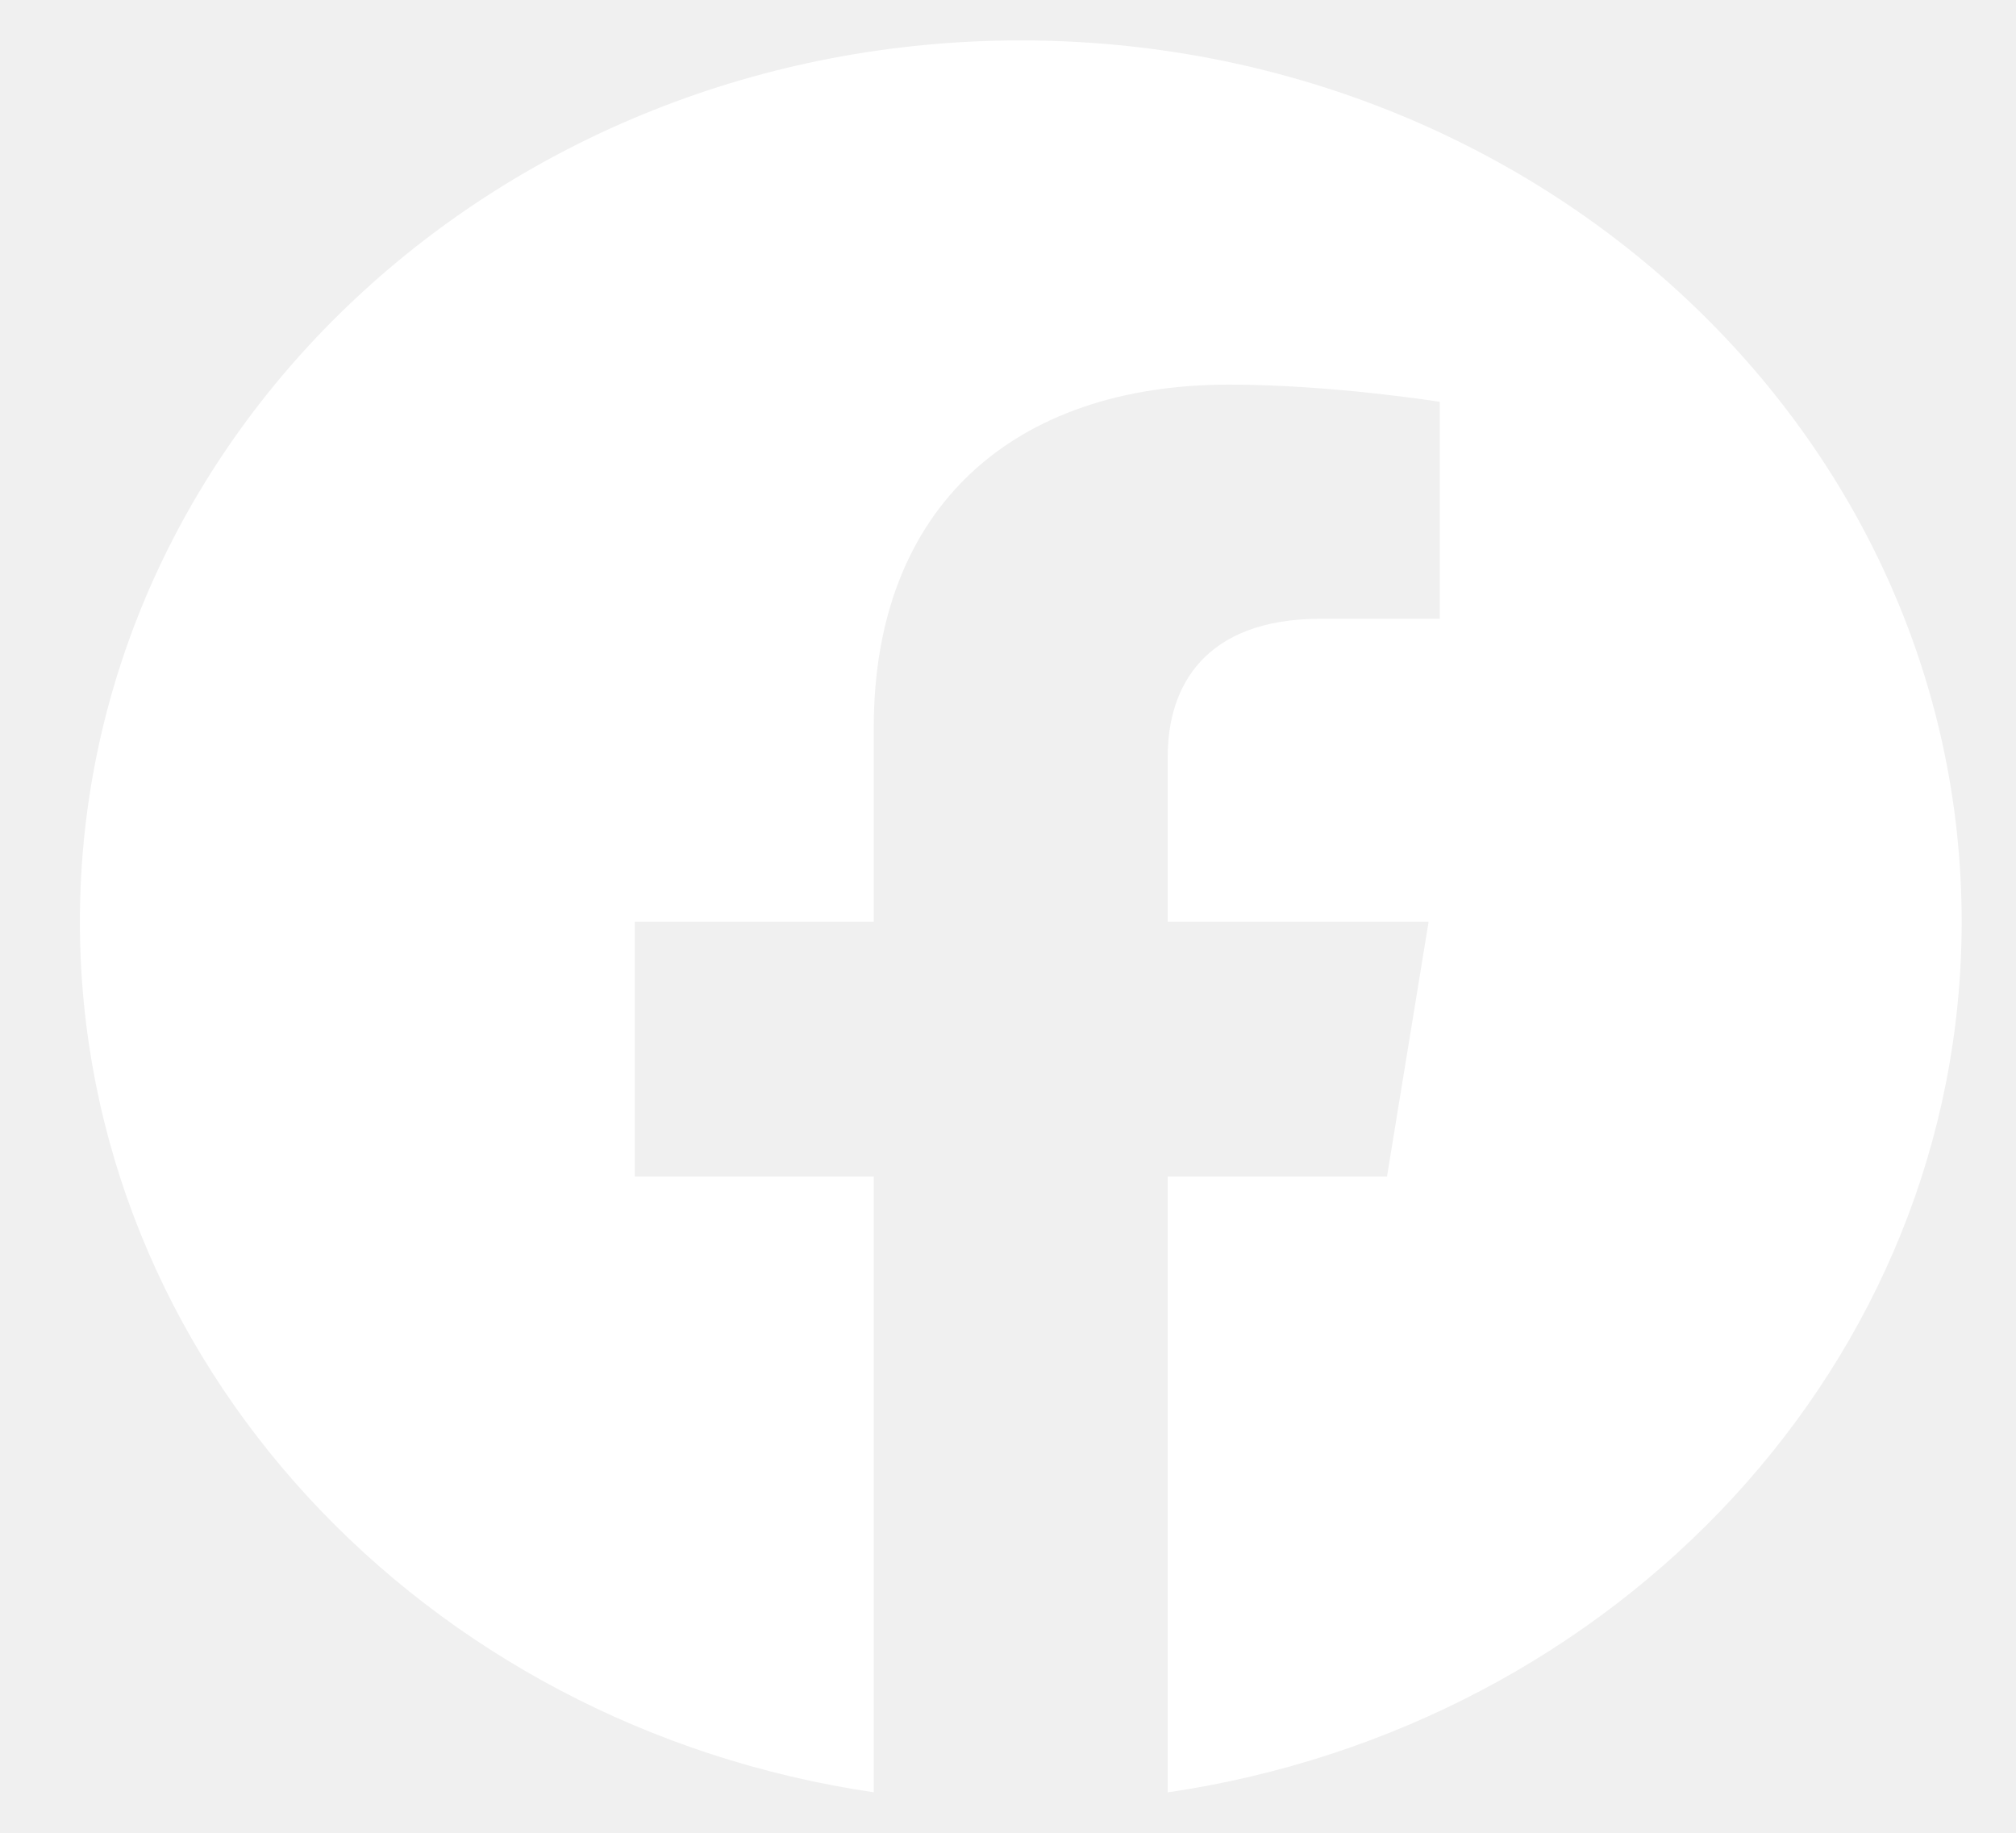
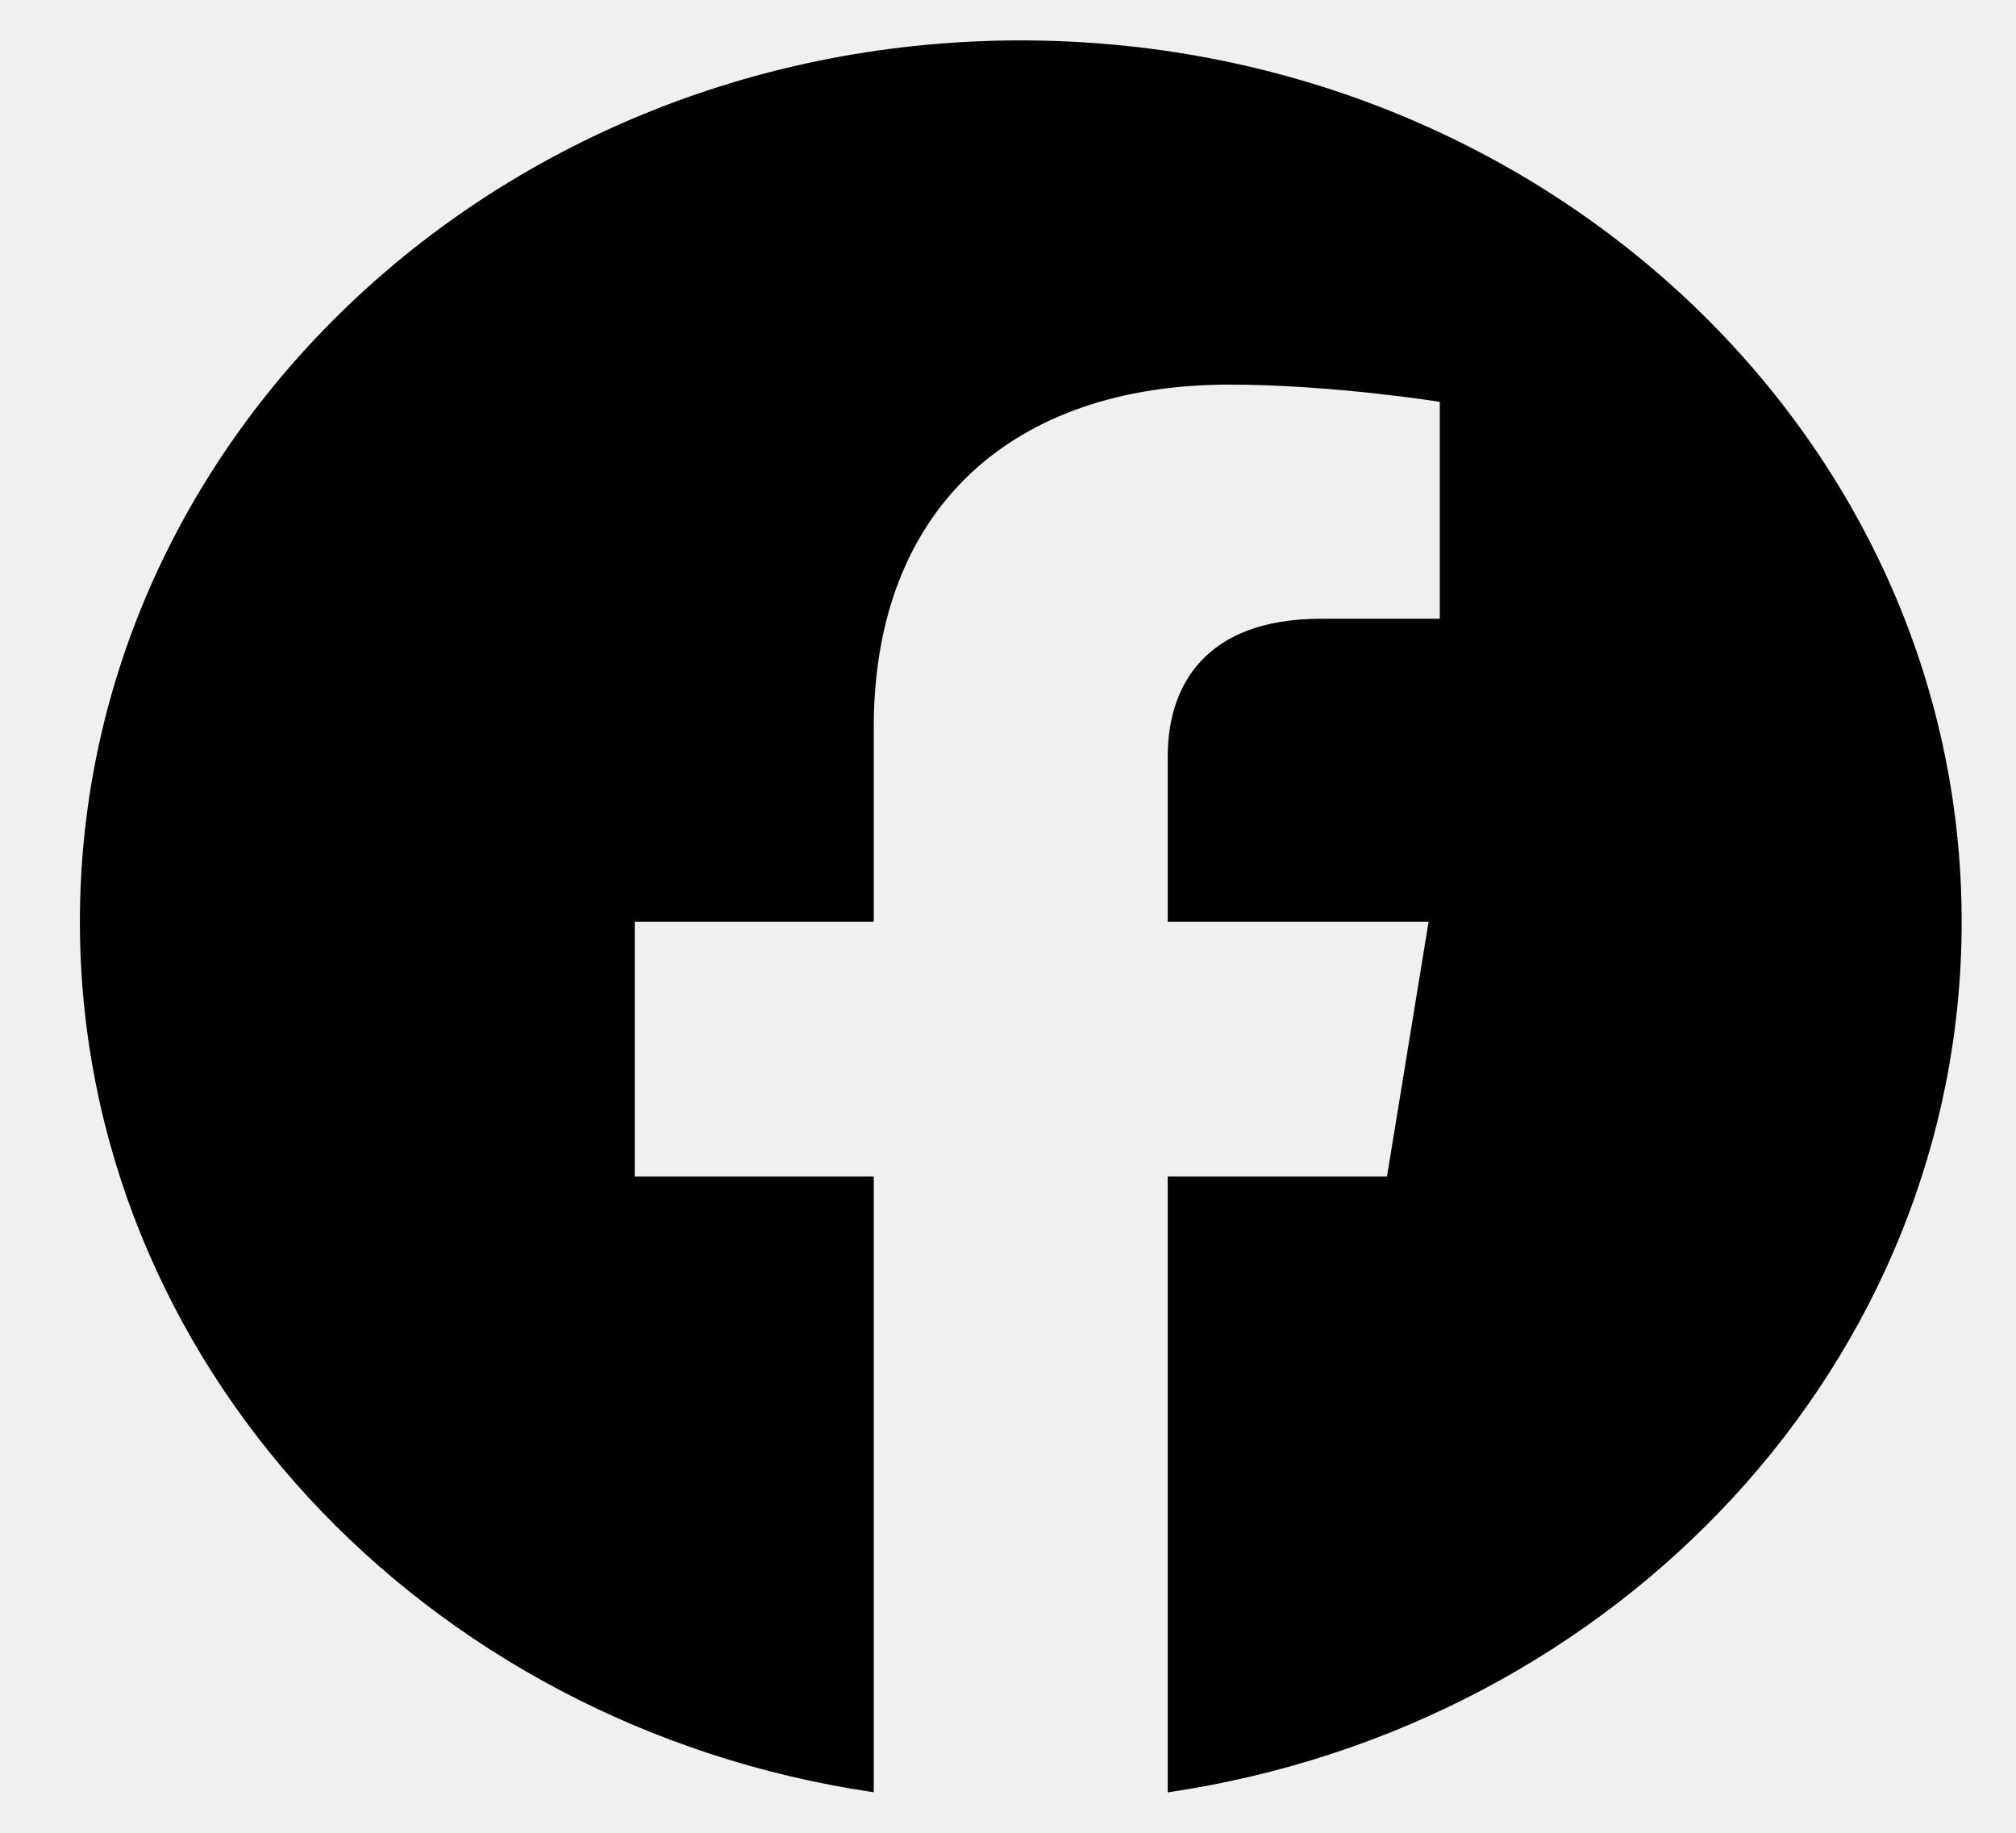
- <svg xmlns="http://www.w3.org/2000/svg" width="22" height="20" viewBox="0 0 22 20" fill="none">
-   <path fill-rule="evenodd" clip-rule="evenodd" d="M21.407 10.058C21.407 4.747 16.809 0.441 11.139 0.441C5.469 0.441 0.872 4.747 0.872 10.058C0.872 14.858 4.626 18.836 9.535 19.558V12.838H6.927V10.058H9.535V7.939C9.535 5.529 11.068 4.197 13.413 4.197C14.537 4.197 15.712 4.385 15.712 4.385V6.752H14.416C13.142 6.752 12.743 7.493 12.743 8.255V10.058H15.59L15.136 12.838H12.743V19.559C17.652 18.837 21.407 14.859 21.407 10.058Z" fill="white" />
+ <svg xmlns="http://www.w3.org/2000/svg" width="22" height="20" viewBox="0 0 22 20">
+   <path fill-rule="evenodd" clip-rule="evenodd" d="M21.407 10.058C21.407 4.747 16.809 0.441 11.139 0.441C5.469 0.441 0.872 4.747 0.872 10.058C0.872 14.858 4.626 18.836 9.535 19.558V12.838H6.927V10.058H9.535V7.939C9.535 5.529 11.068 4.197 13.413 4.197C14.537 4.197 15.712 4.385 15.712 4.385V6.752H14.416C13.142 6.752 12.743 7.493 12.743 8.255V10.058H15.59L15.136 12.838H12.743V19.559C17.652 18.837 21.407 14.859 21.407 10.058Z" fill="current" />
</svg>
